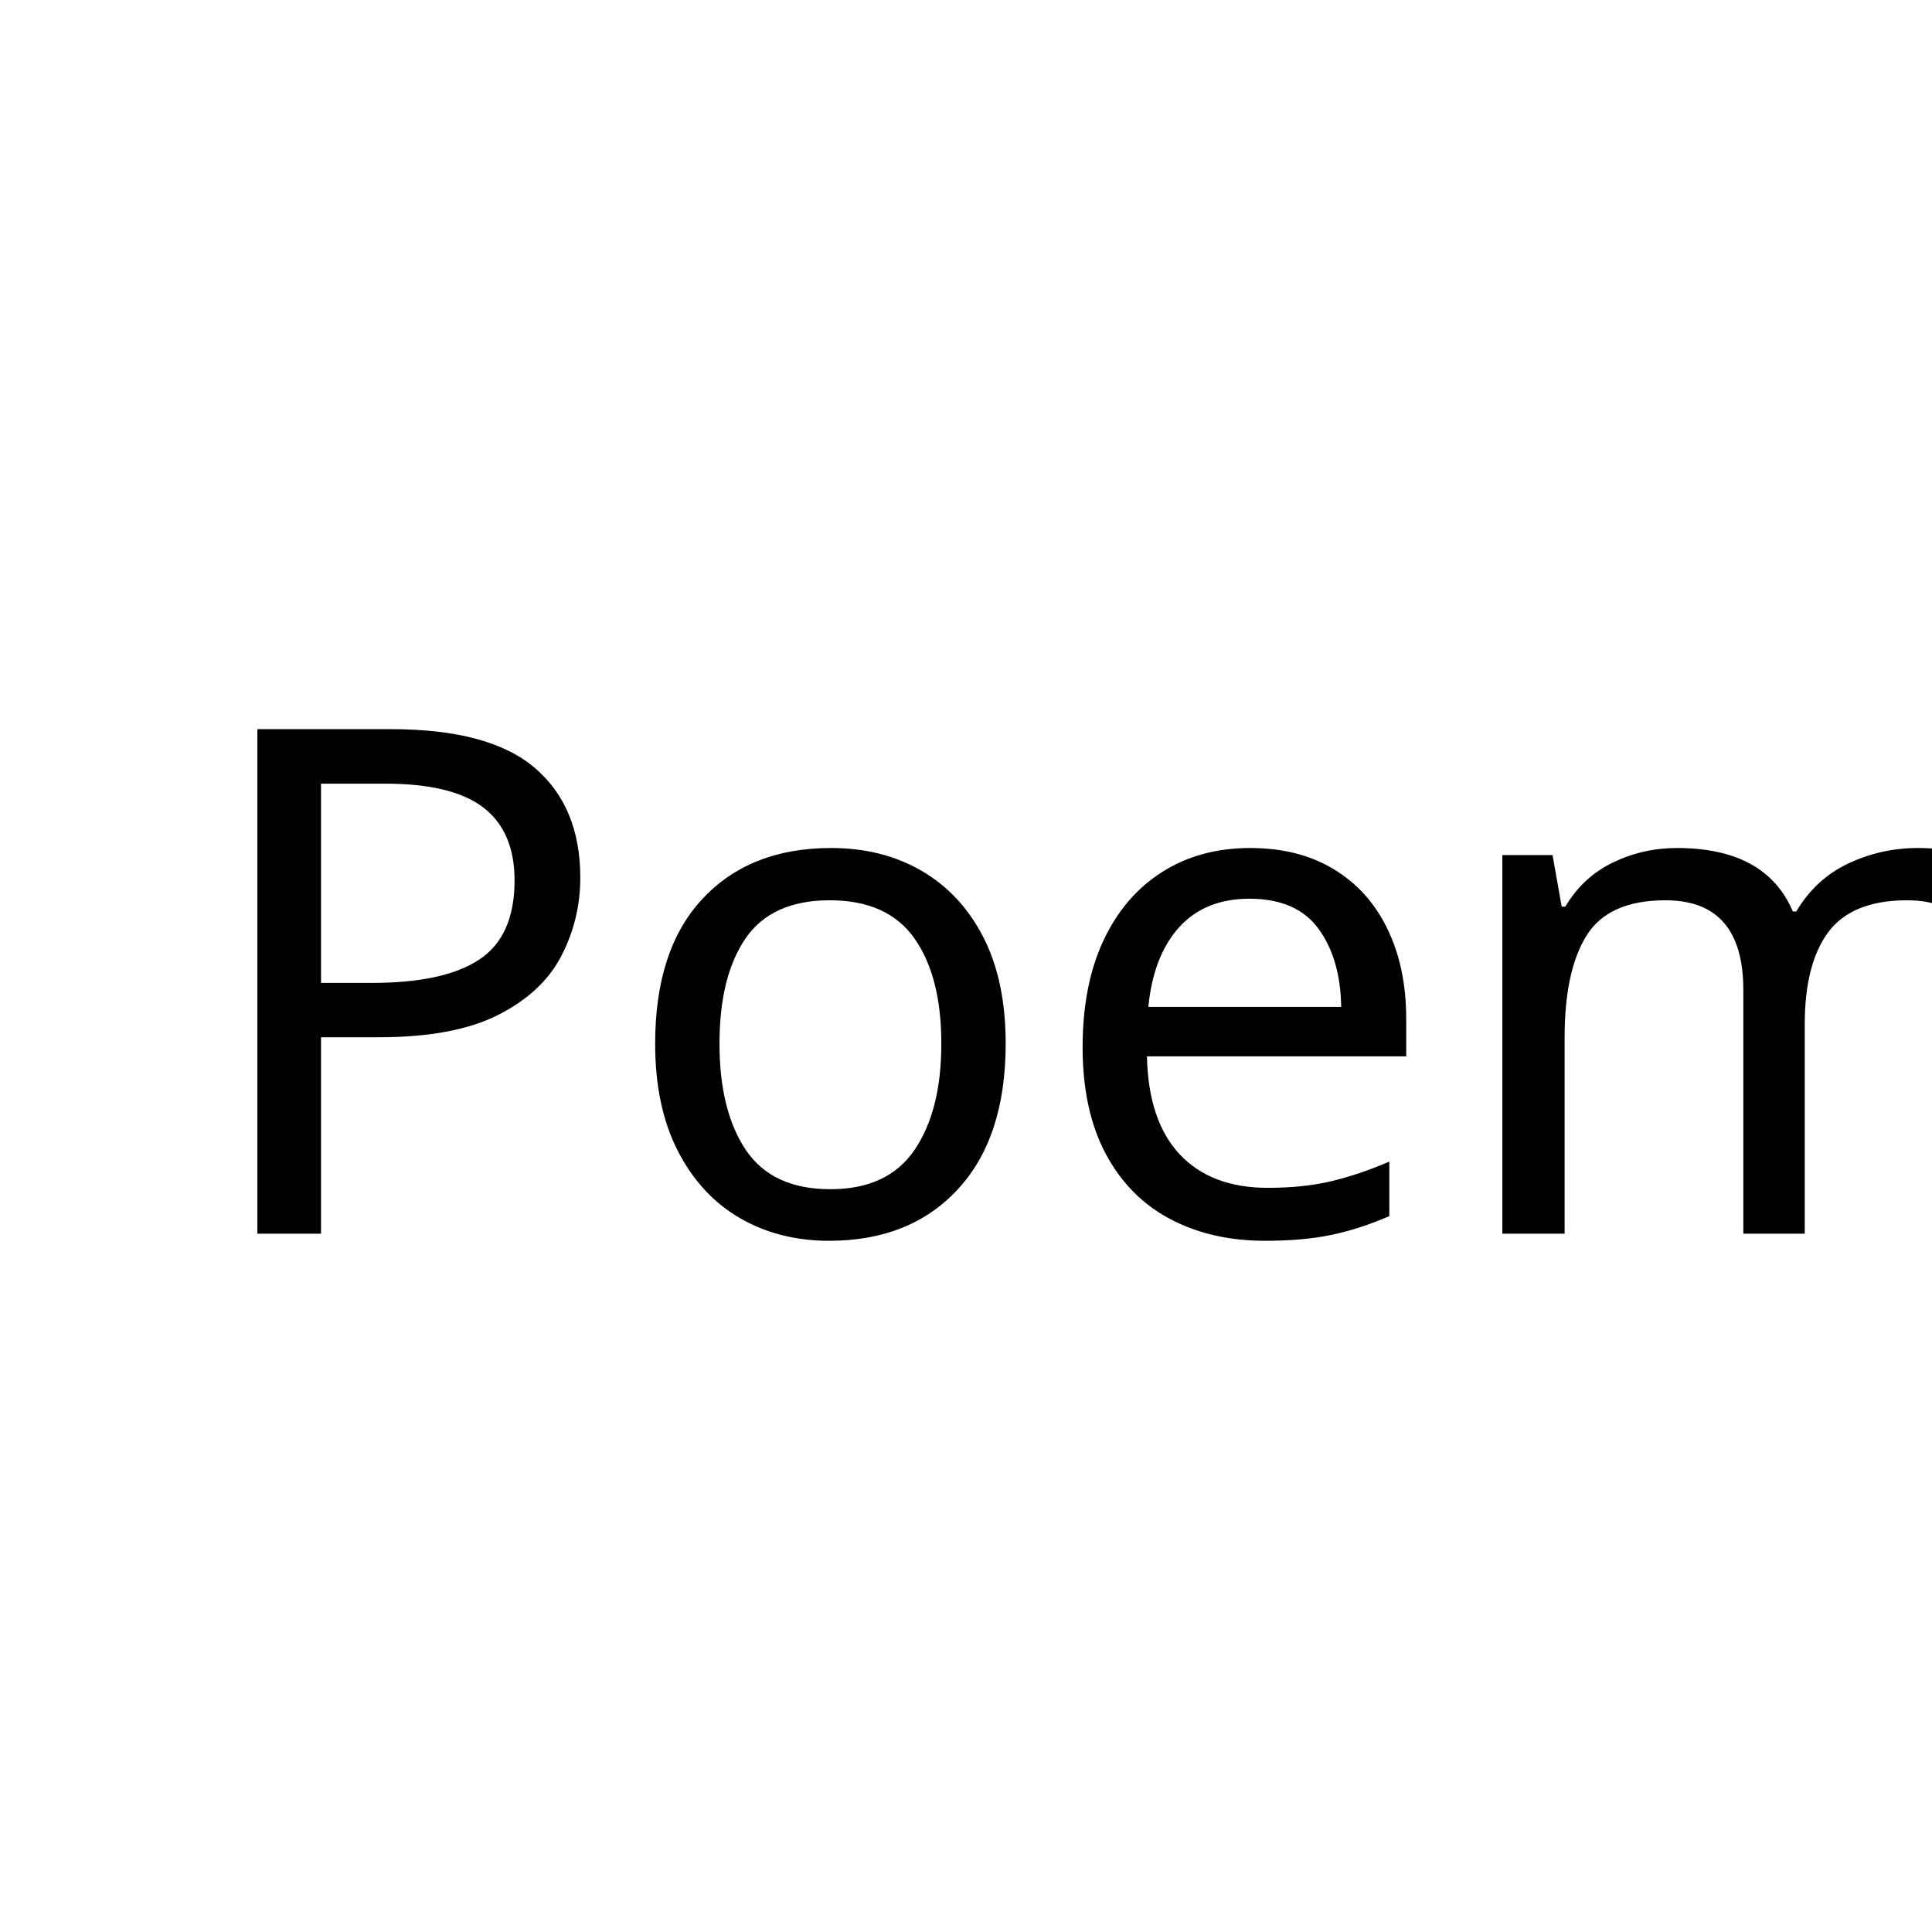
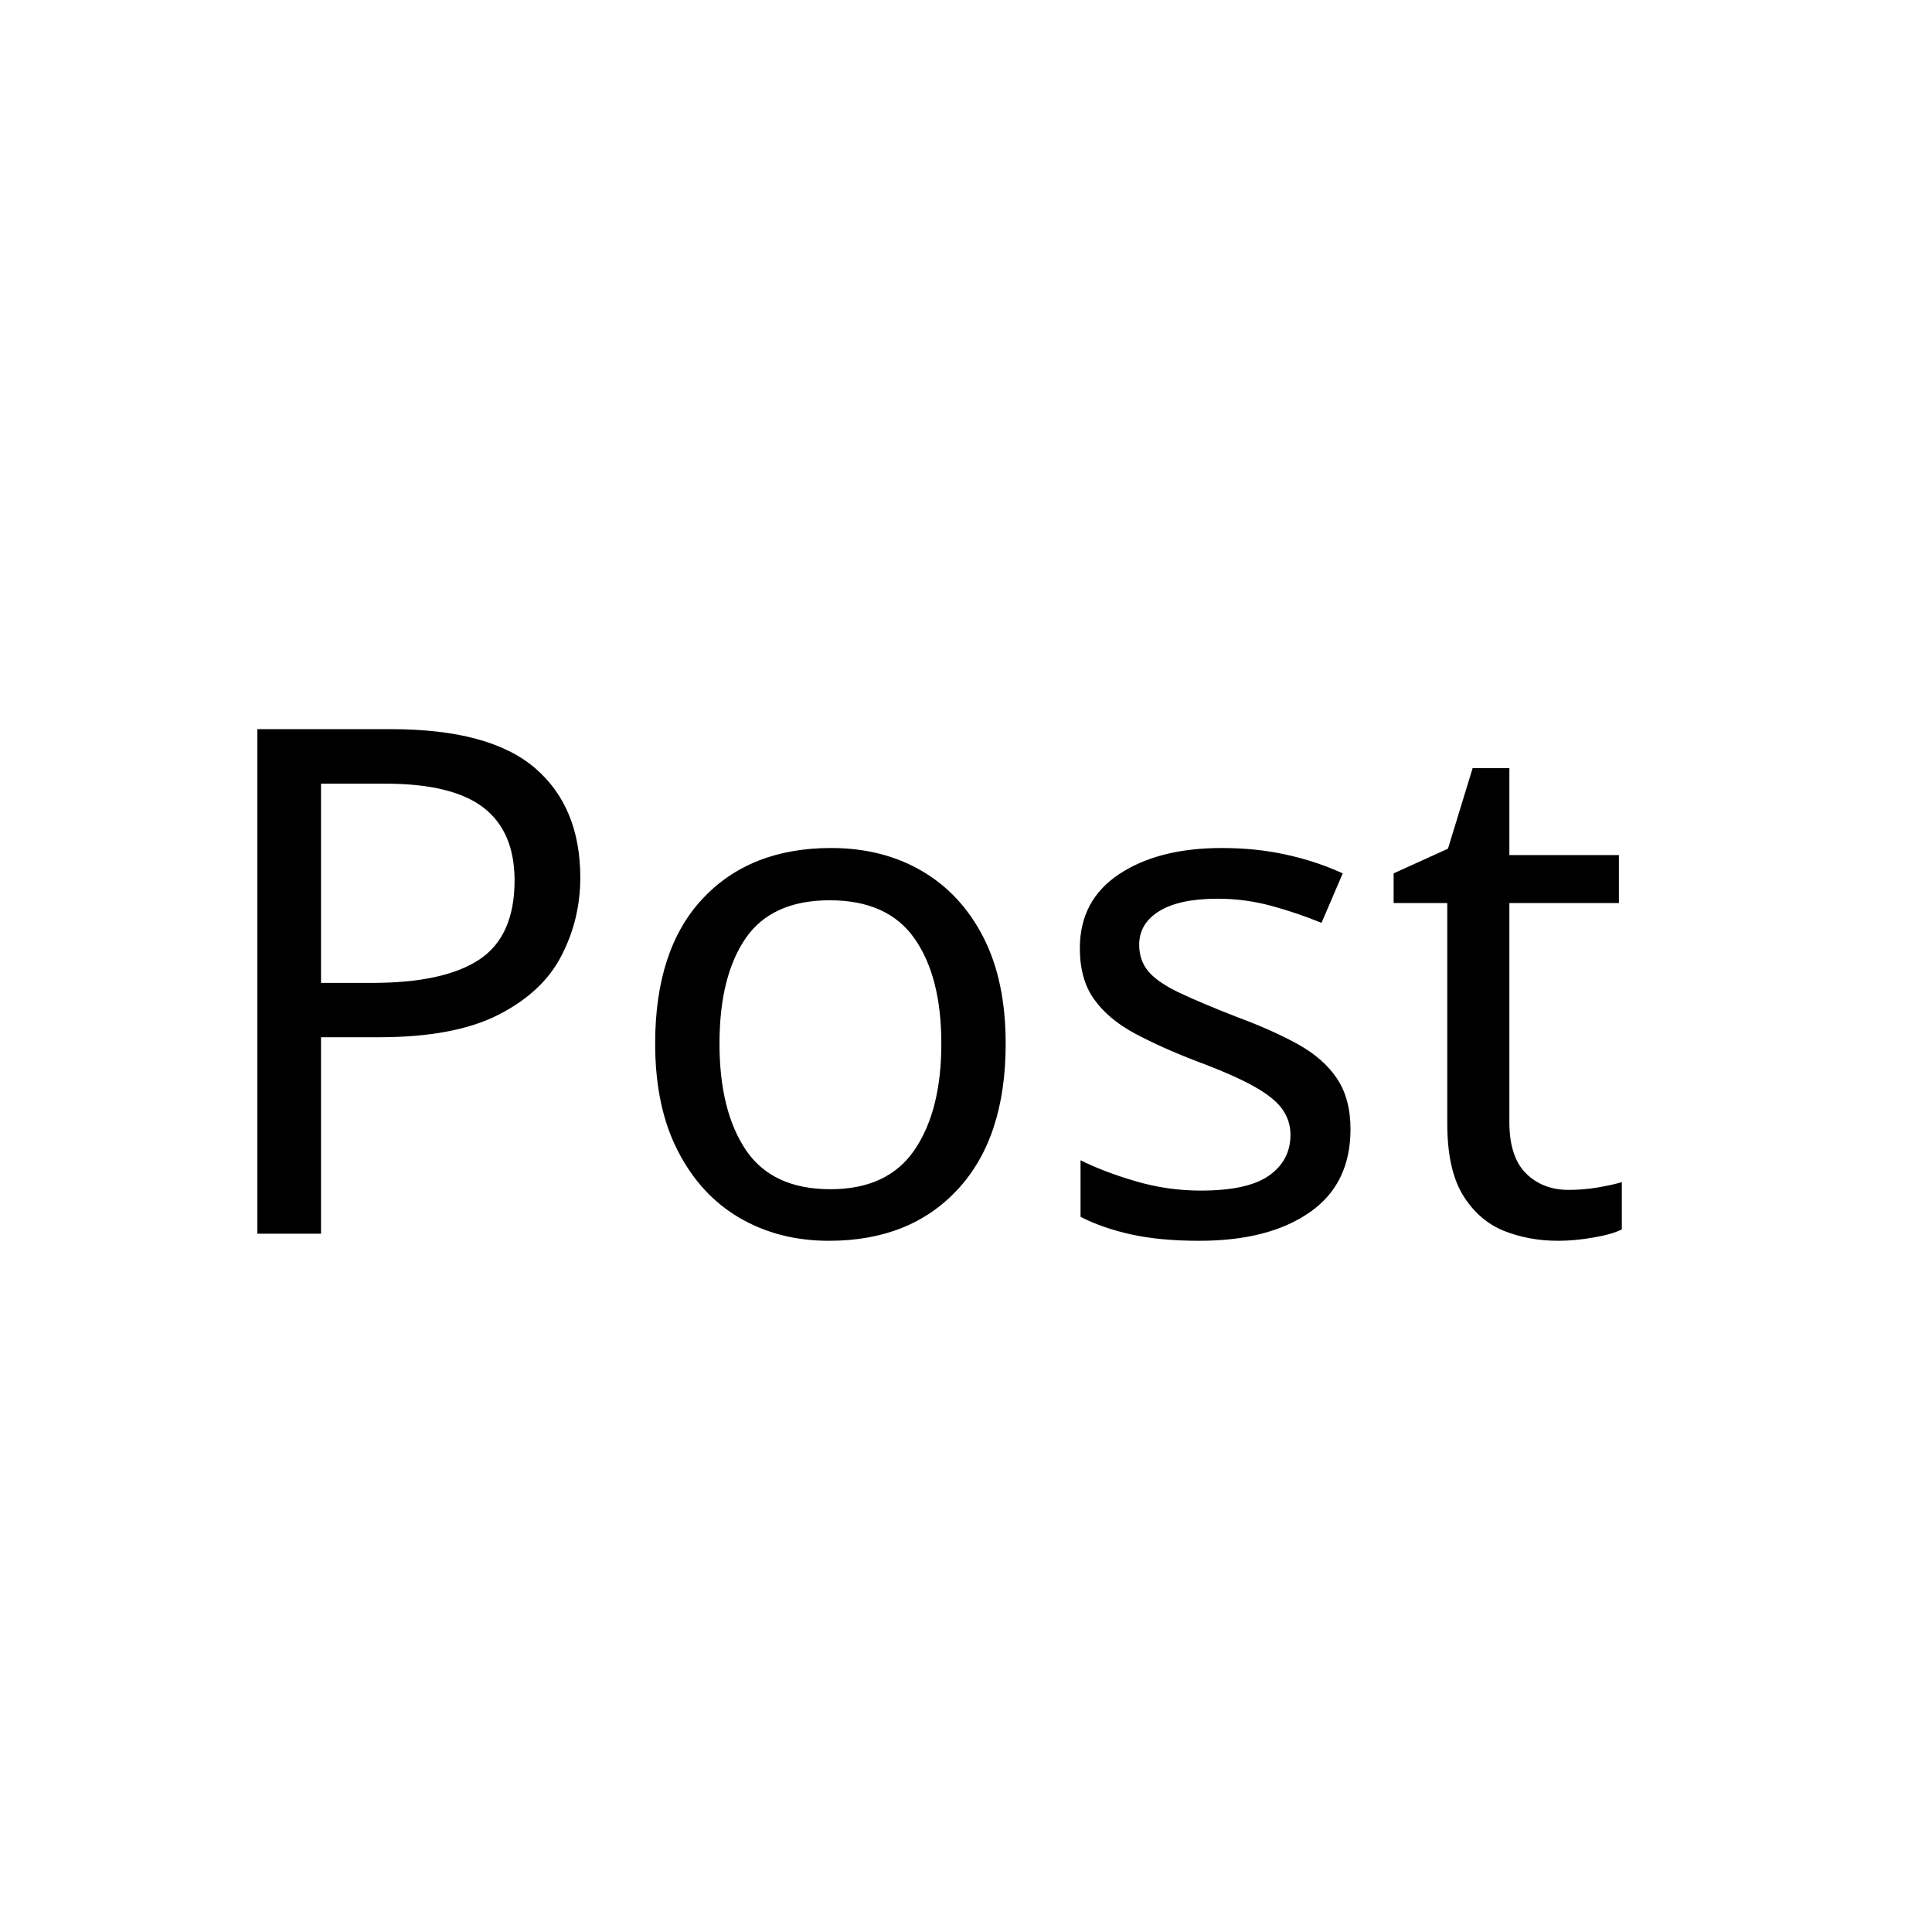
<svg xmlns="http://www.w3.org/2000/svg" width="175" height="175">
  <g>
-     <text font-weight="bold" font-style="normal" stroke="#000" xml:space="preserve" text-anchor="start" font-family="Noto Sans JP" font-size="74" id="svg_1" y="324" x="0" stroke-width="0" fill="#000000">Poem</text>
-     <text transform="matrix(1 0 0 1 0 0)" stroke="#000" fill="#000000" stroke-width="0" x="17.109" y="111.75" id="svg_2" font-size="64" font-family="Noto Sans JP" text-anchor="start" xml:space="preserve">Poem</text>
+     <text font-weight="bold" font-style="normal" stroke="#000" xml:space="preserve" text-anchor="start" font-family="Noto Sans JP" font-size="74" id="svg_1" y="324" x="0" stroke-width="0" fill="#000000">Post</text>
+     <text transform="matrix(1 0 0 1 0 0)" stroke="#000" fill="#000000" stroke-width="0" x="17.109" y="111.75" id="svg_2" font-size="64" font-family="Noto Sans JP" text-anchor="start" xml:space="preserve">Post</text>
  </g>
</svg>
